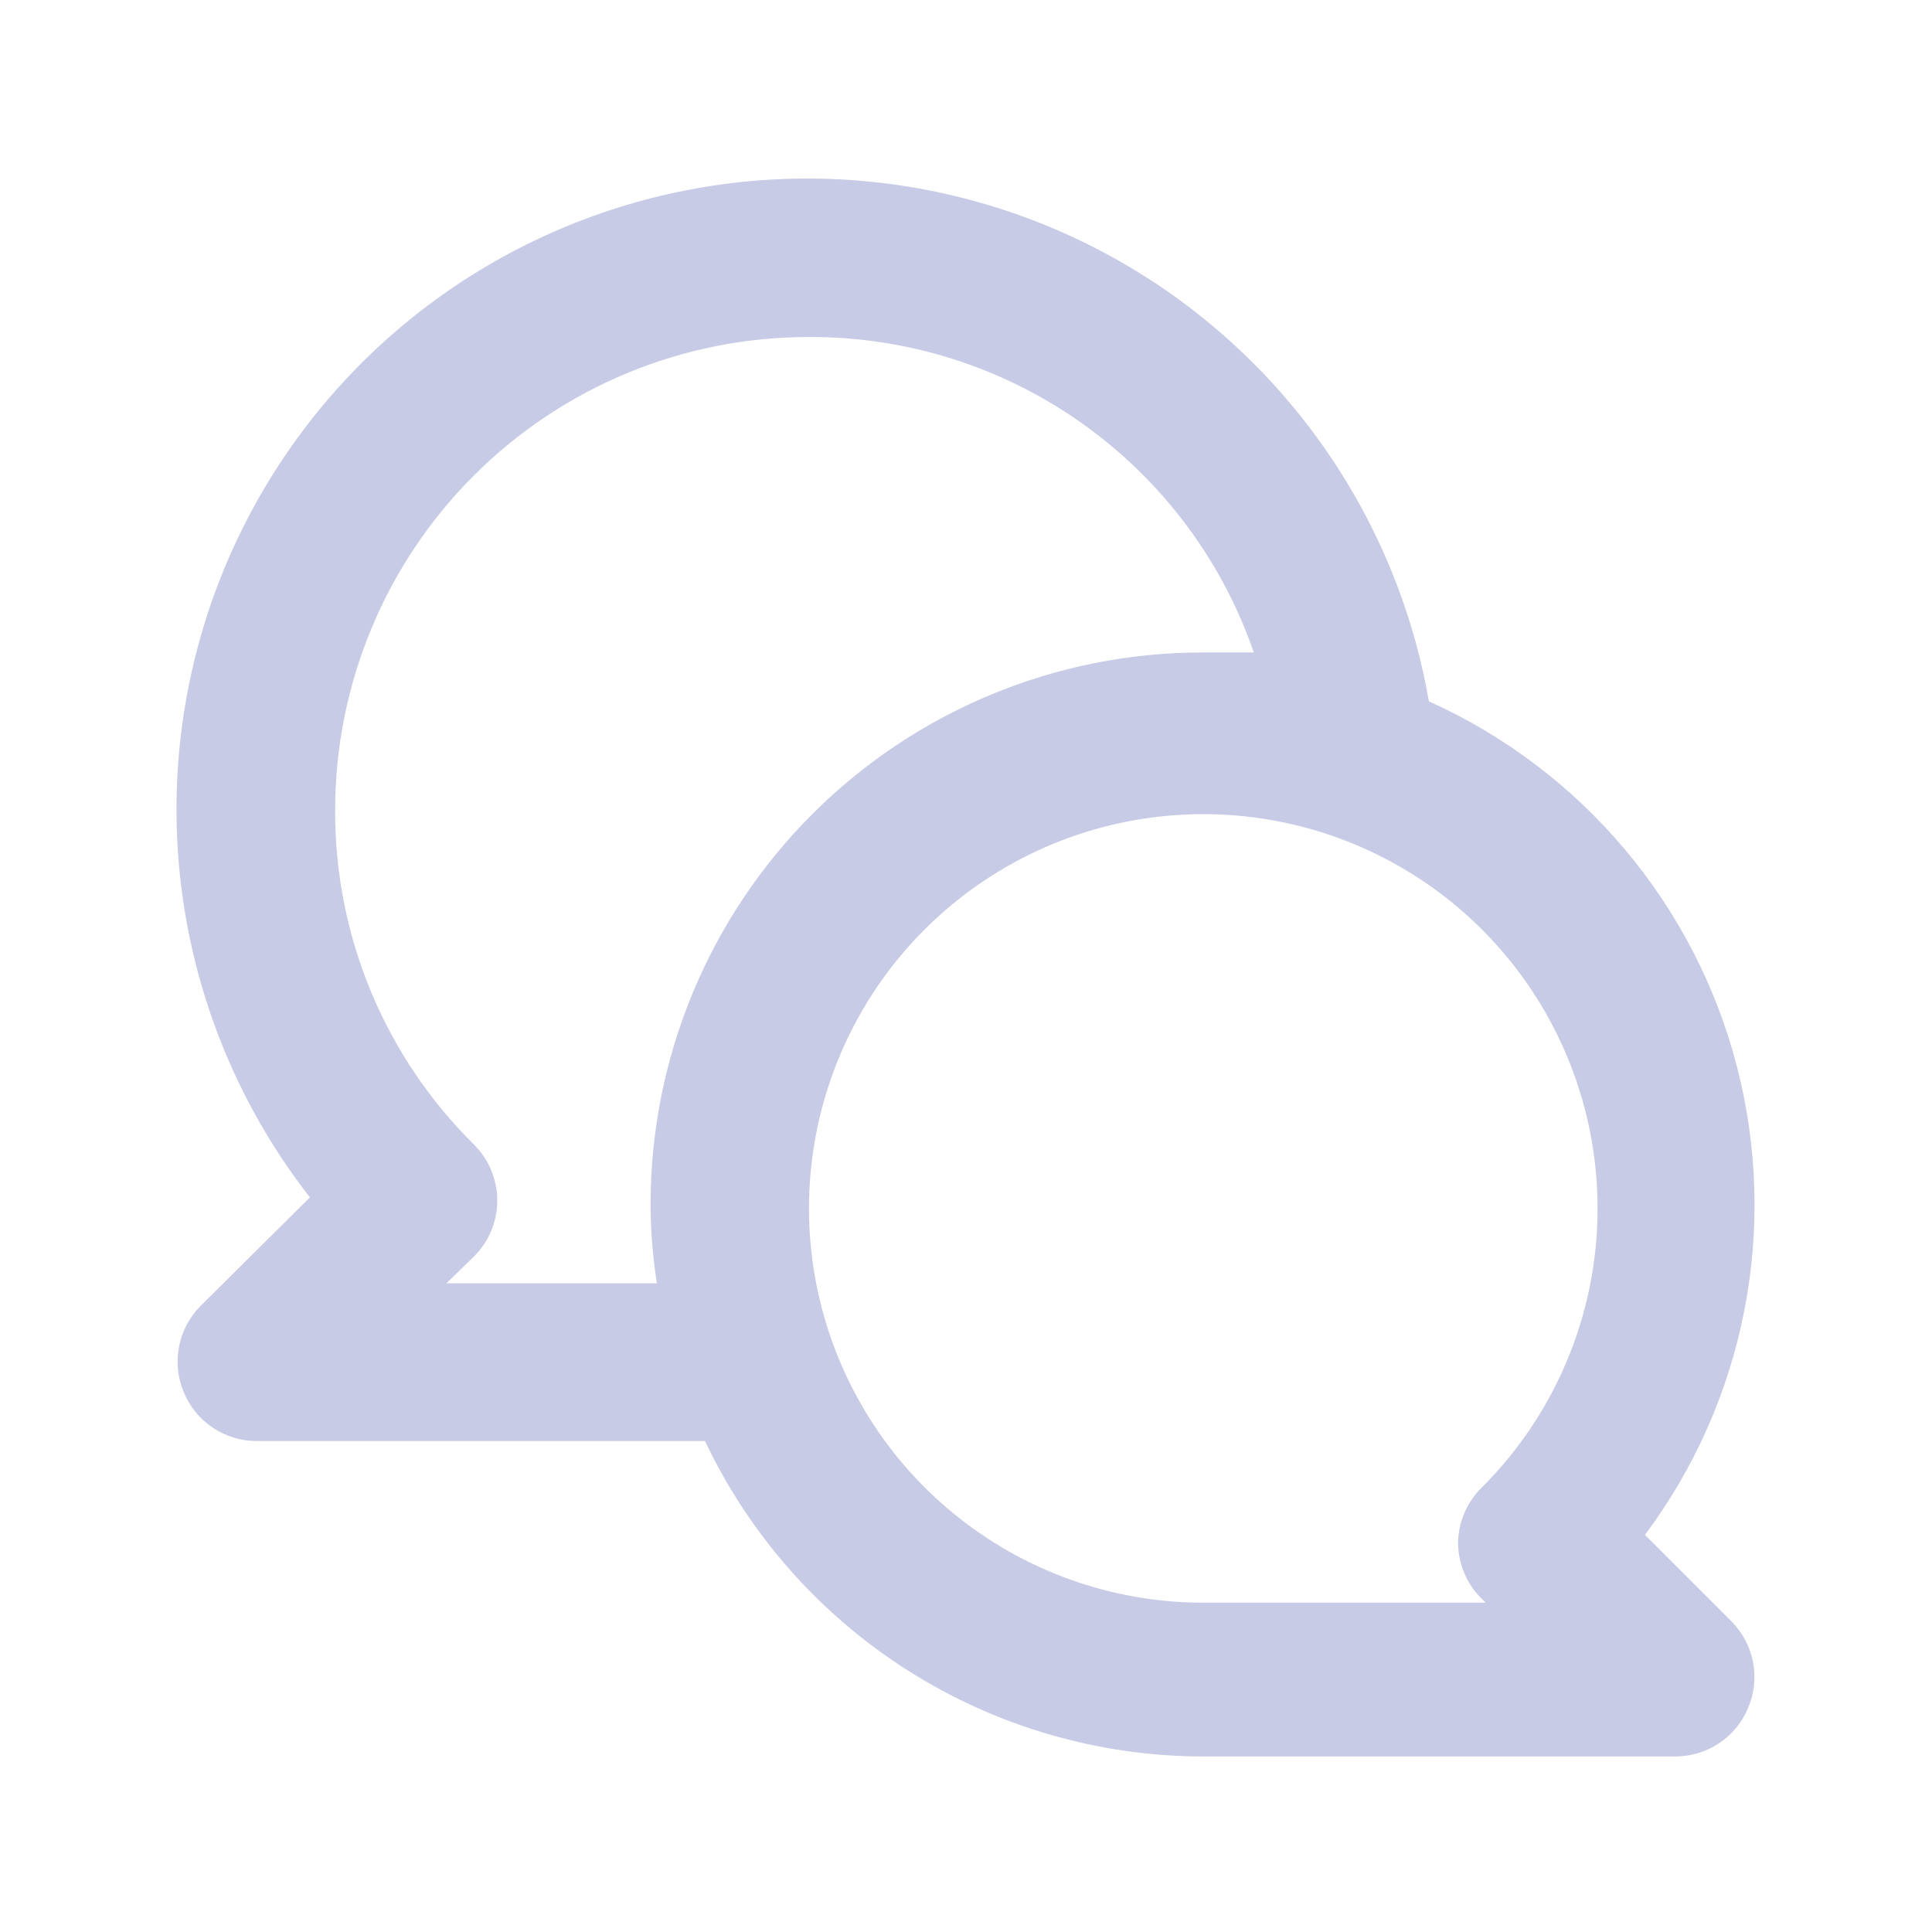
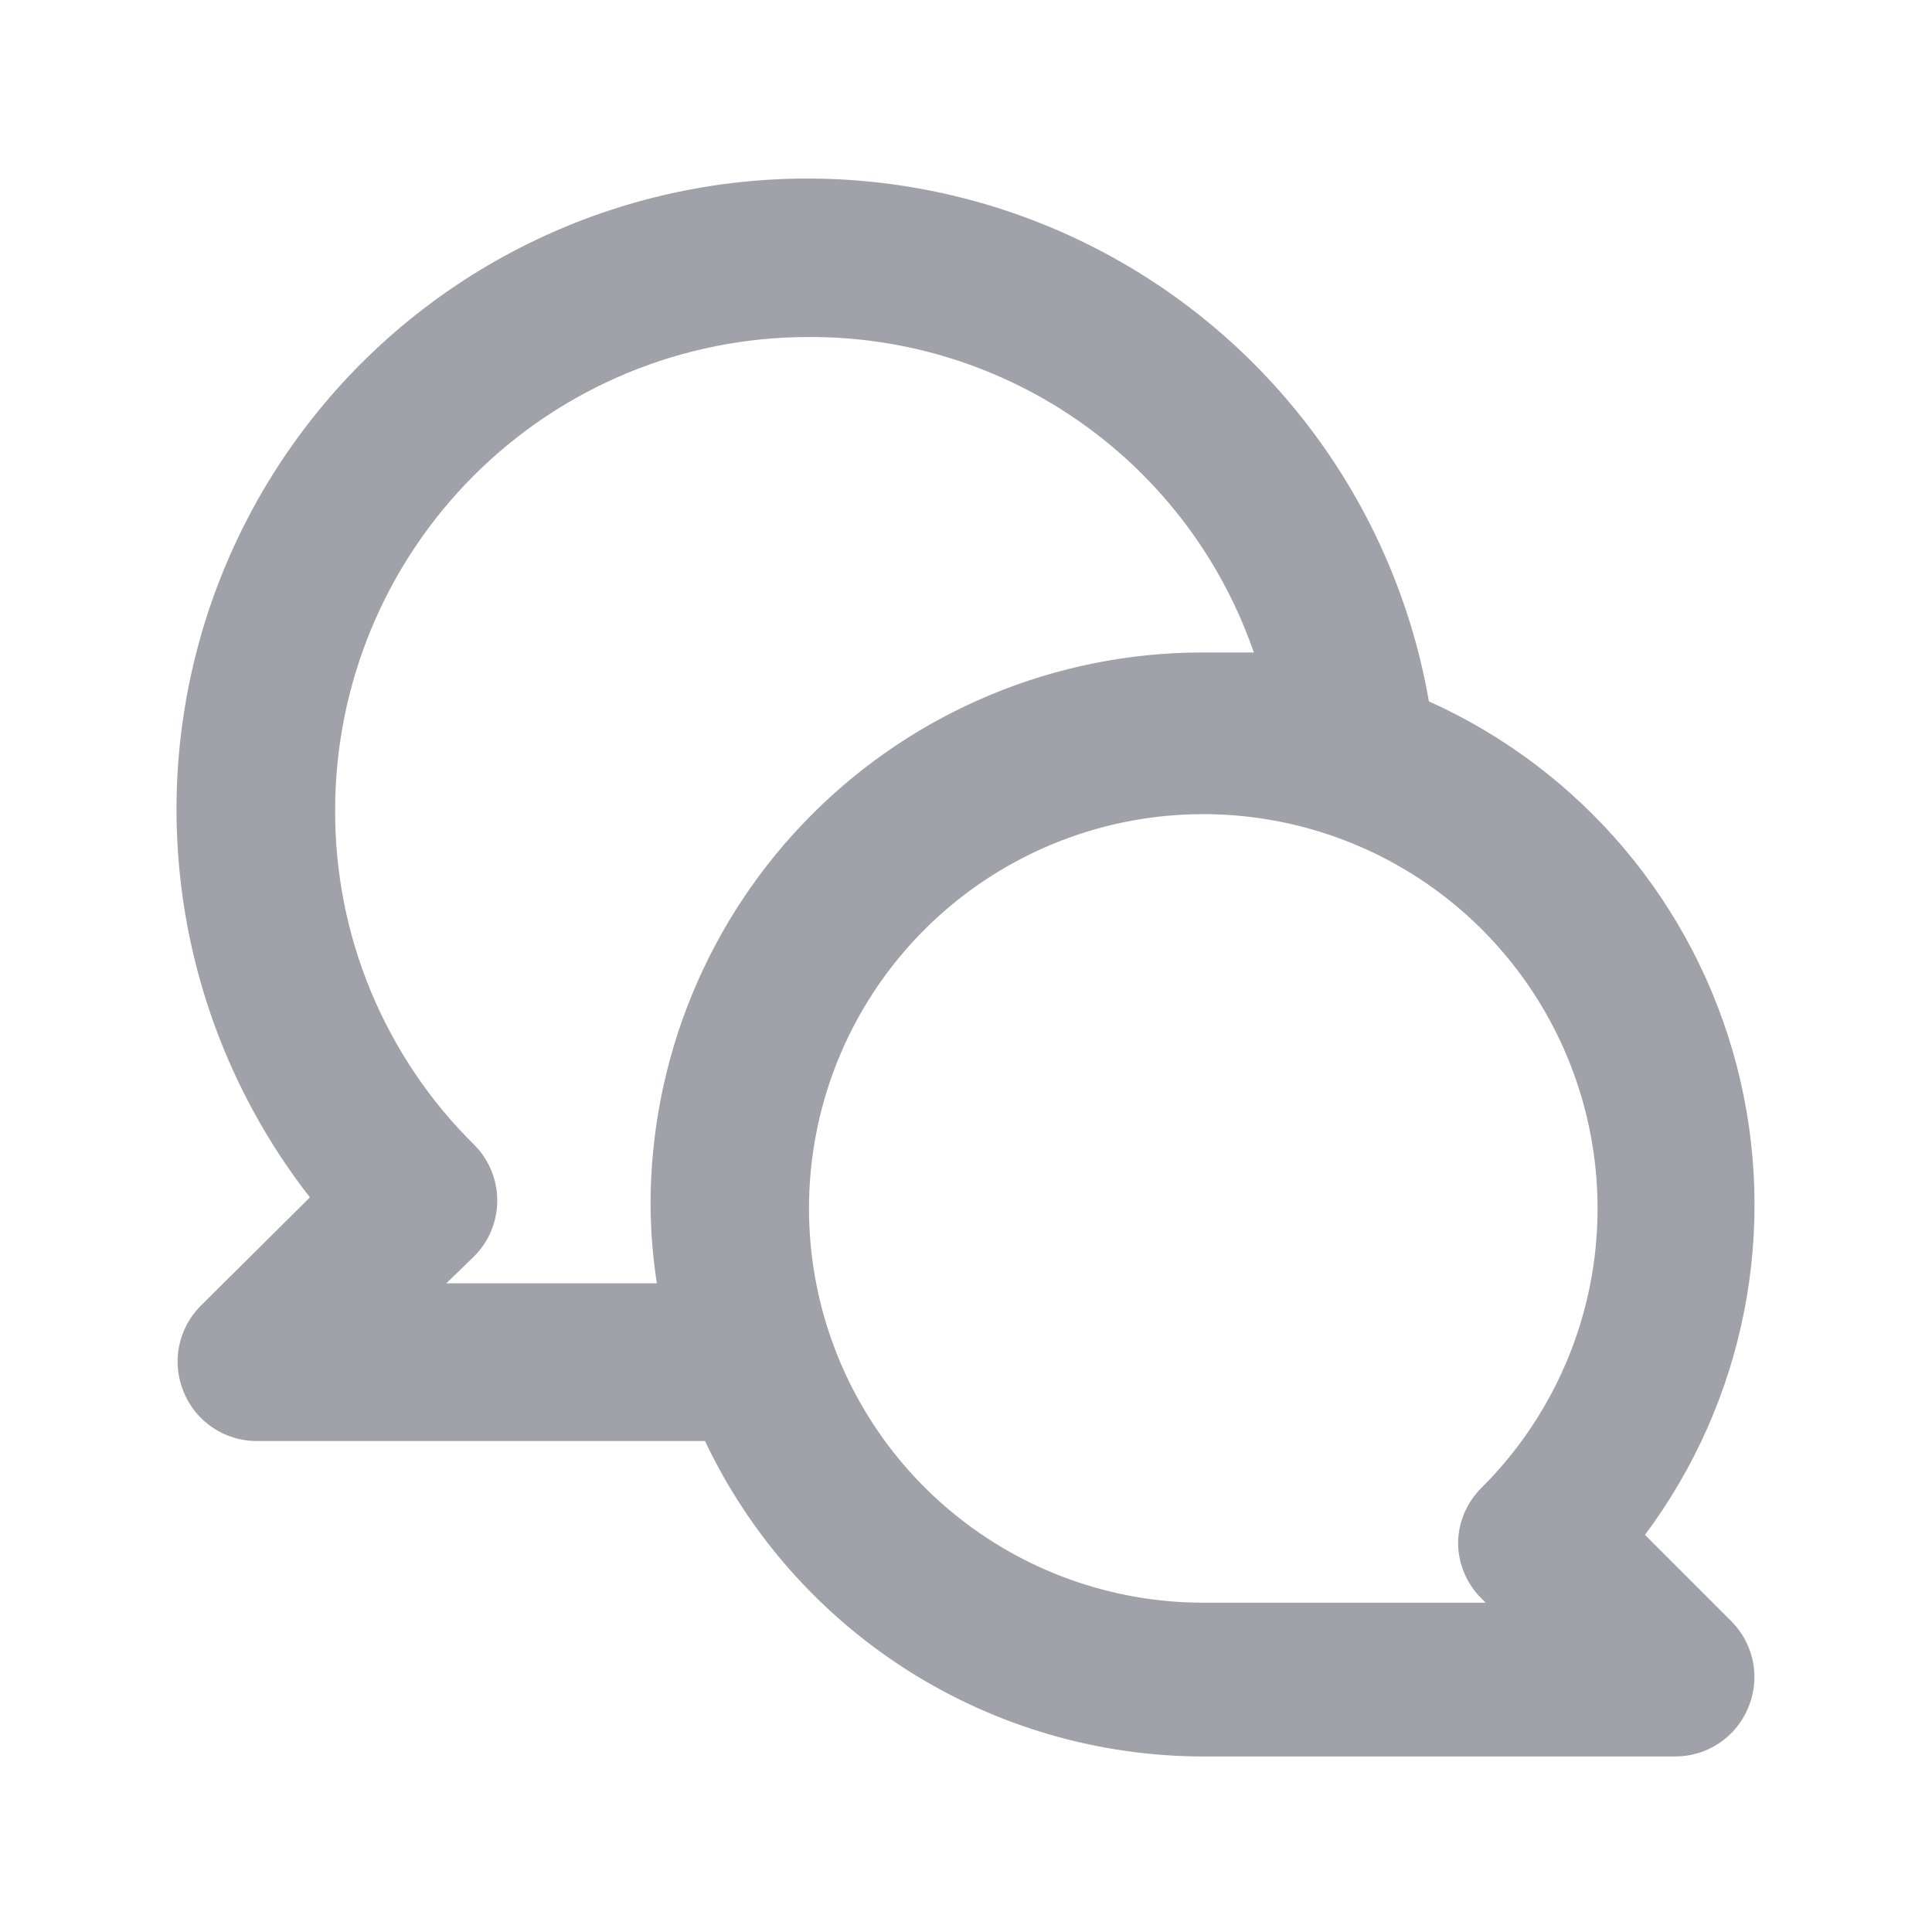
<svg xmlns="http://www.w3.org/2000/svg" width="49" height="49" viewBox="0 0 49 49" fill="none">
-   <path d="M41.72 38.928C42.974 37.248 43.834 35.308 44.237 33.251C44.641 31.194 44.577 29.073 44.051 27.044C43.525 25.015 42.55 23.13 41.198 21.528C39.846 19.926 38.152 18.648 36.24 17.788C35.824 15.393 34.867 13.123 33.442 11.153C32.017 9.182 30.162 7.562 28.017 6.416C25.872 5.27 23.494 4.628 21.064 4.539C18.634 4.45 16.216 4.915 13.993 5.901C11.77 6.886 9.8 8.366 8.235 10.226C6.669 12.087 5.548 14.28 4.957 16.638C4.365 18.997 4.32 21.46 4.823 23.839C5.326 26.218 6.365 28.451 7.86 30.368L5.08 33.128C4.803 33.41 4.615 33.767 4.54 34.155C4.465 34.543 4.507 34.944 4.66 35.308C4.81 35.674 5.065 35.986 5.393 36.207C5.72 36.428 6.105 36.546 6.5 36.548H17.88C19.014 38.938 20.8 40.957 23.034 42.373C25.267 43.788 27.856 44.543 30.5 44.548H42.5C42.895 44.546 43.281 44.428 43.608 44.207C43.935 43.986 44.19 43.674 44.34 43.308C44.493 42.944 44.535 42.543 44.461 42.155C44.386 41.767 44.198 41.41 43.92 41.128L41.72 38.928ZM16.5 30.548C16.503 31.218 16.556 31.887 16.66 32.548H11.32L12.02 31.868C12.208 31.682 12.357 31.461 12.458 31.218C12.559 30.974 12.612 30.712 12.612 30.448C12.612 30.184 12.559 29.923 12.458 29.679C12.357 29.436 12.208 29.214 12.02 29.028C10.899 27.92 10.011 26.599 9.406 25.143C8.802 23.687 8.494 22.125 8.5 20.548C8.5 17.366 9.765 14.313 12.015 12.063C14.265 9.813 17.318 8.548 20.5 8.548C22.984 8.533 25.409 9.297 27.436 10.732C29.463 12.167 30.989 14.201 31.8 16.548C31.36 16.548 30.94 16.548 30.5 16.548C26.787 16.548 23.226 18.023 20.601 20.649C17.975 23.274 16.5 26.835 16.5 30.548ZM37.58 40.548L37.68 40.648H30.5C28.187 40.644 25.947 39.838 24.161 38.367C22.375 36.897 21.155 34.853 20.707 32.583C20.259 30.313 20.613 27.959 21.706 25.92C22.8 23.882 24.567 22.286 26.705 21.404C28.844 20.522 31.222 20.409 33.435 21.083C35.648 21.758 37.558 23.179 38.84 25.104C40.123 27.029 40.698 29.34 40.469 31.642C40.239 33.944 39.218 36.095 37.58 37.728C37.203 38.098 36.988 38.601 36.98 39.128C36.981 39.393 37.035 39.655 37.138 39.898C37.241 40.142 37.391 40.363 37.58 40.548Z" fill="#C7CBE5" />
+   <path d="M41.72 38.928C42.974 37.248 43.834 35.308 44.237 33.251C44.641 31.194 44.577 29.073 44.051 27.044C43.525 25.015 42.55 23.13 41.198 21.528C39.846 19.926 38.152 18.648 36.24 17.788C35.824 15.393 34.867 13.123 33.442 11.153C32.017 9.182 30.162 7.562 28.017 6.416C25.872 5.27 23.494 4.628 21.064 4.539C18.634 4.45 16.216 4.915 13.993 5.901C11.77 6.886 9.8 8.366 8.235 10.226C6.669 12.087 5.548 14.28 4.957 16.638C4.365 18.997 4.32 21.46 4.823 23.839C5.326 26.218 6.365 28.451 7.86 30.368L5.08 33.128C4.803 33.41 4.615 33.767 4.54 34.155C4.465 34.543 4.507 34.944 4.66 35.308C4.81 35.674 5.065 35.986 5.393 36.207C5.72 36.428 6.105 36.546 6.5 36.548H17.88C19.014 38.938 20.8 40.957 23.034 42.373C25.267 43.788 27.856 44.543 30.5 44.548H42.5C42.895 44.546 43.281 44.428 43.608 44.207C43.935 43.986 44.19 43.674 44.34 43.308C44.493 42.944 44.535 42.543 44.461 42.155C44.386 41.767 44.198 41.41 43.92 41.128L41.72 38.928ZM16.5 30.548C16.503 31.218 16.556 31.887 16.66 32.548H11.32L12.02 31.868C12.208 31.682 12.357 31.461 12.458 31.218C12.559 30.974 12.612 30.712 12.612 30.448C12.612 30.184 12.559 29.923 12.458 29.679C12.357 29.436 12.208 29.214 12.02 29.028C10.899 27.92 10.011 26.599 9.406 25.143C8.802 23.687 8.494 22.125 8.5 20.548C8.5 17.366 9.765 14.313 12.015 12.063C14.265 9.813 17.318 8.548 20.5 8.548C22.984 8.533 25.409 9.297 27.436 10.732C29.463 12.167 30.989 14.201 31.8 16.548C31.36 16.548 30.94 16.548 30.5 16.548C26.787 16.548 23.226 18.023 20.601 20.649C17.975 23.274 16.5 26.835 16.5 30.548ZM37.58 40.548L37.68 40.648H30.5C28.187 40.644 25.947 39.838 24.161 38.367C22.375 36.897 21.155 34.853 20.707 32.583C20.259 30.313 20.613 27.959 21.706 25.92C22.8 23.882 24.567 22.286 26.705 21.404C28.844 20.522 31.222 20.409 33.435 21.083C35.648 21.758 37.558 23.179 38.84 25.104C40.123 27.029 40.698 29.34 40.469 31.642C40.239 33.944 39.218 36.095 37.58 37.728C37.203 38.098 36.988 38.601 36.98 39.128C36.981 39.393 37.035 39.655 37.138 39.898C37.241 40.142 37.391 40.363 37.58 40.548Z" fill="#A1A1A9" />
</svg>
